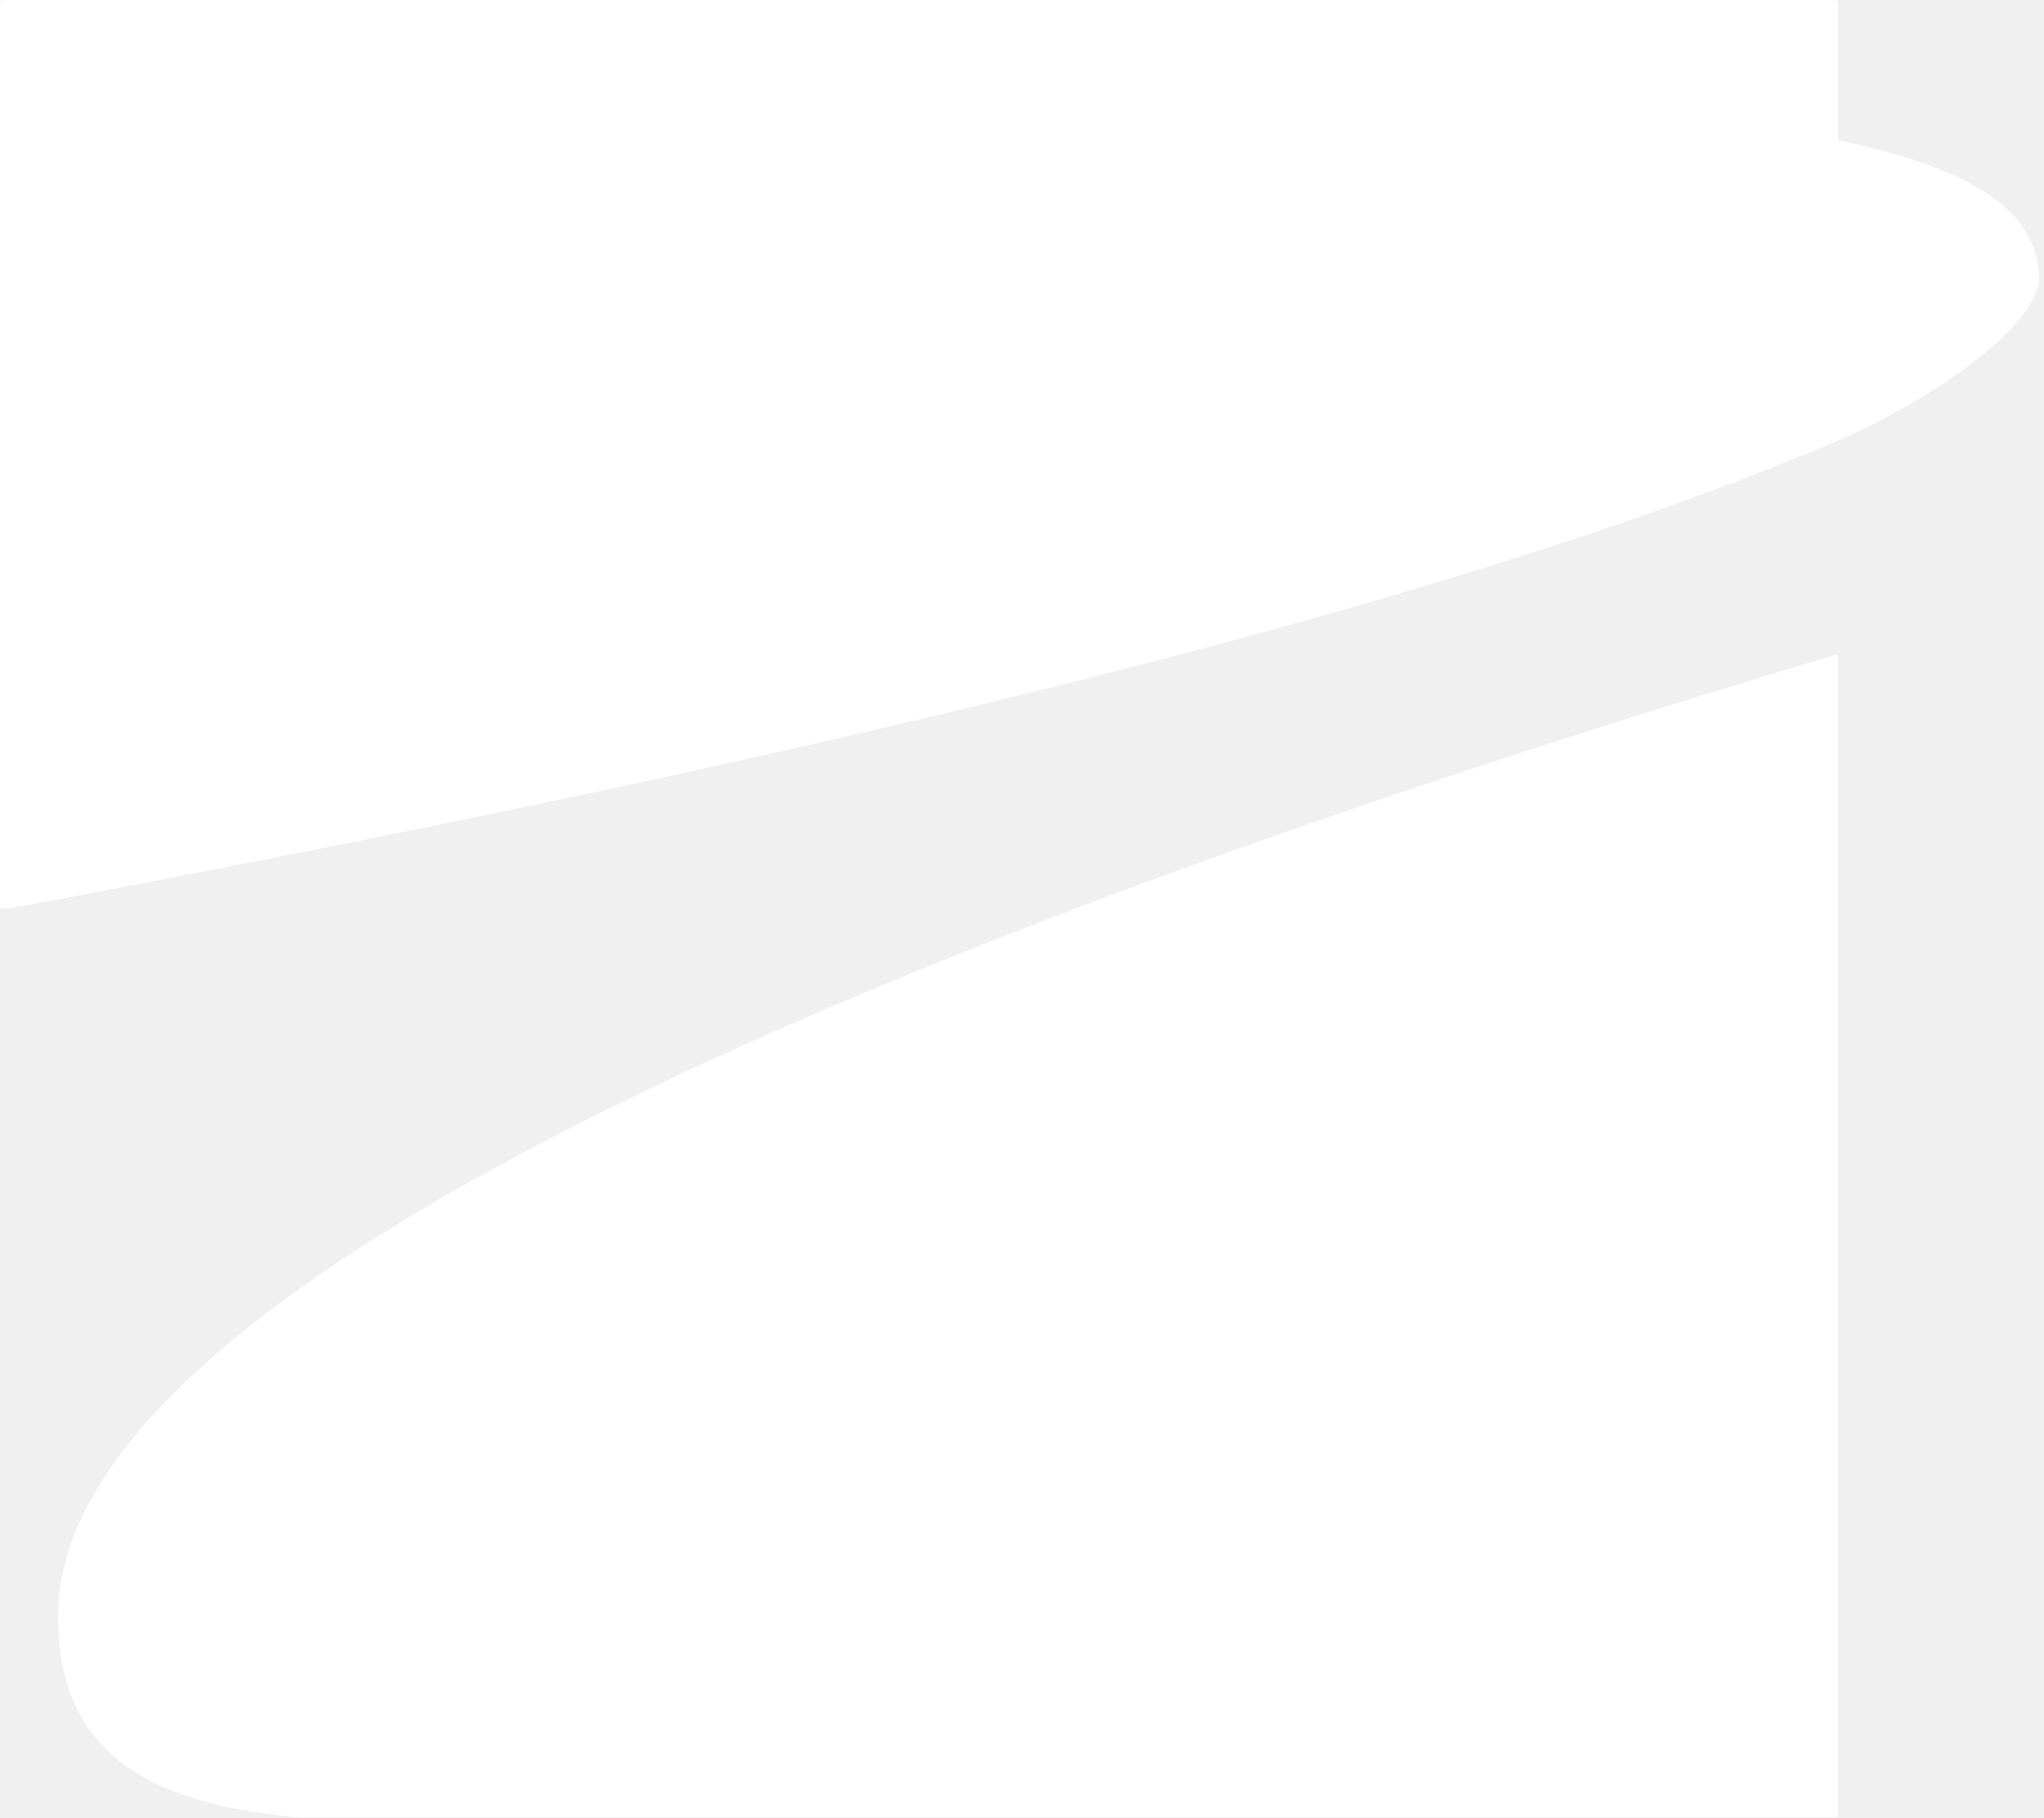
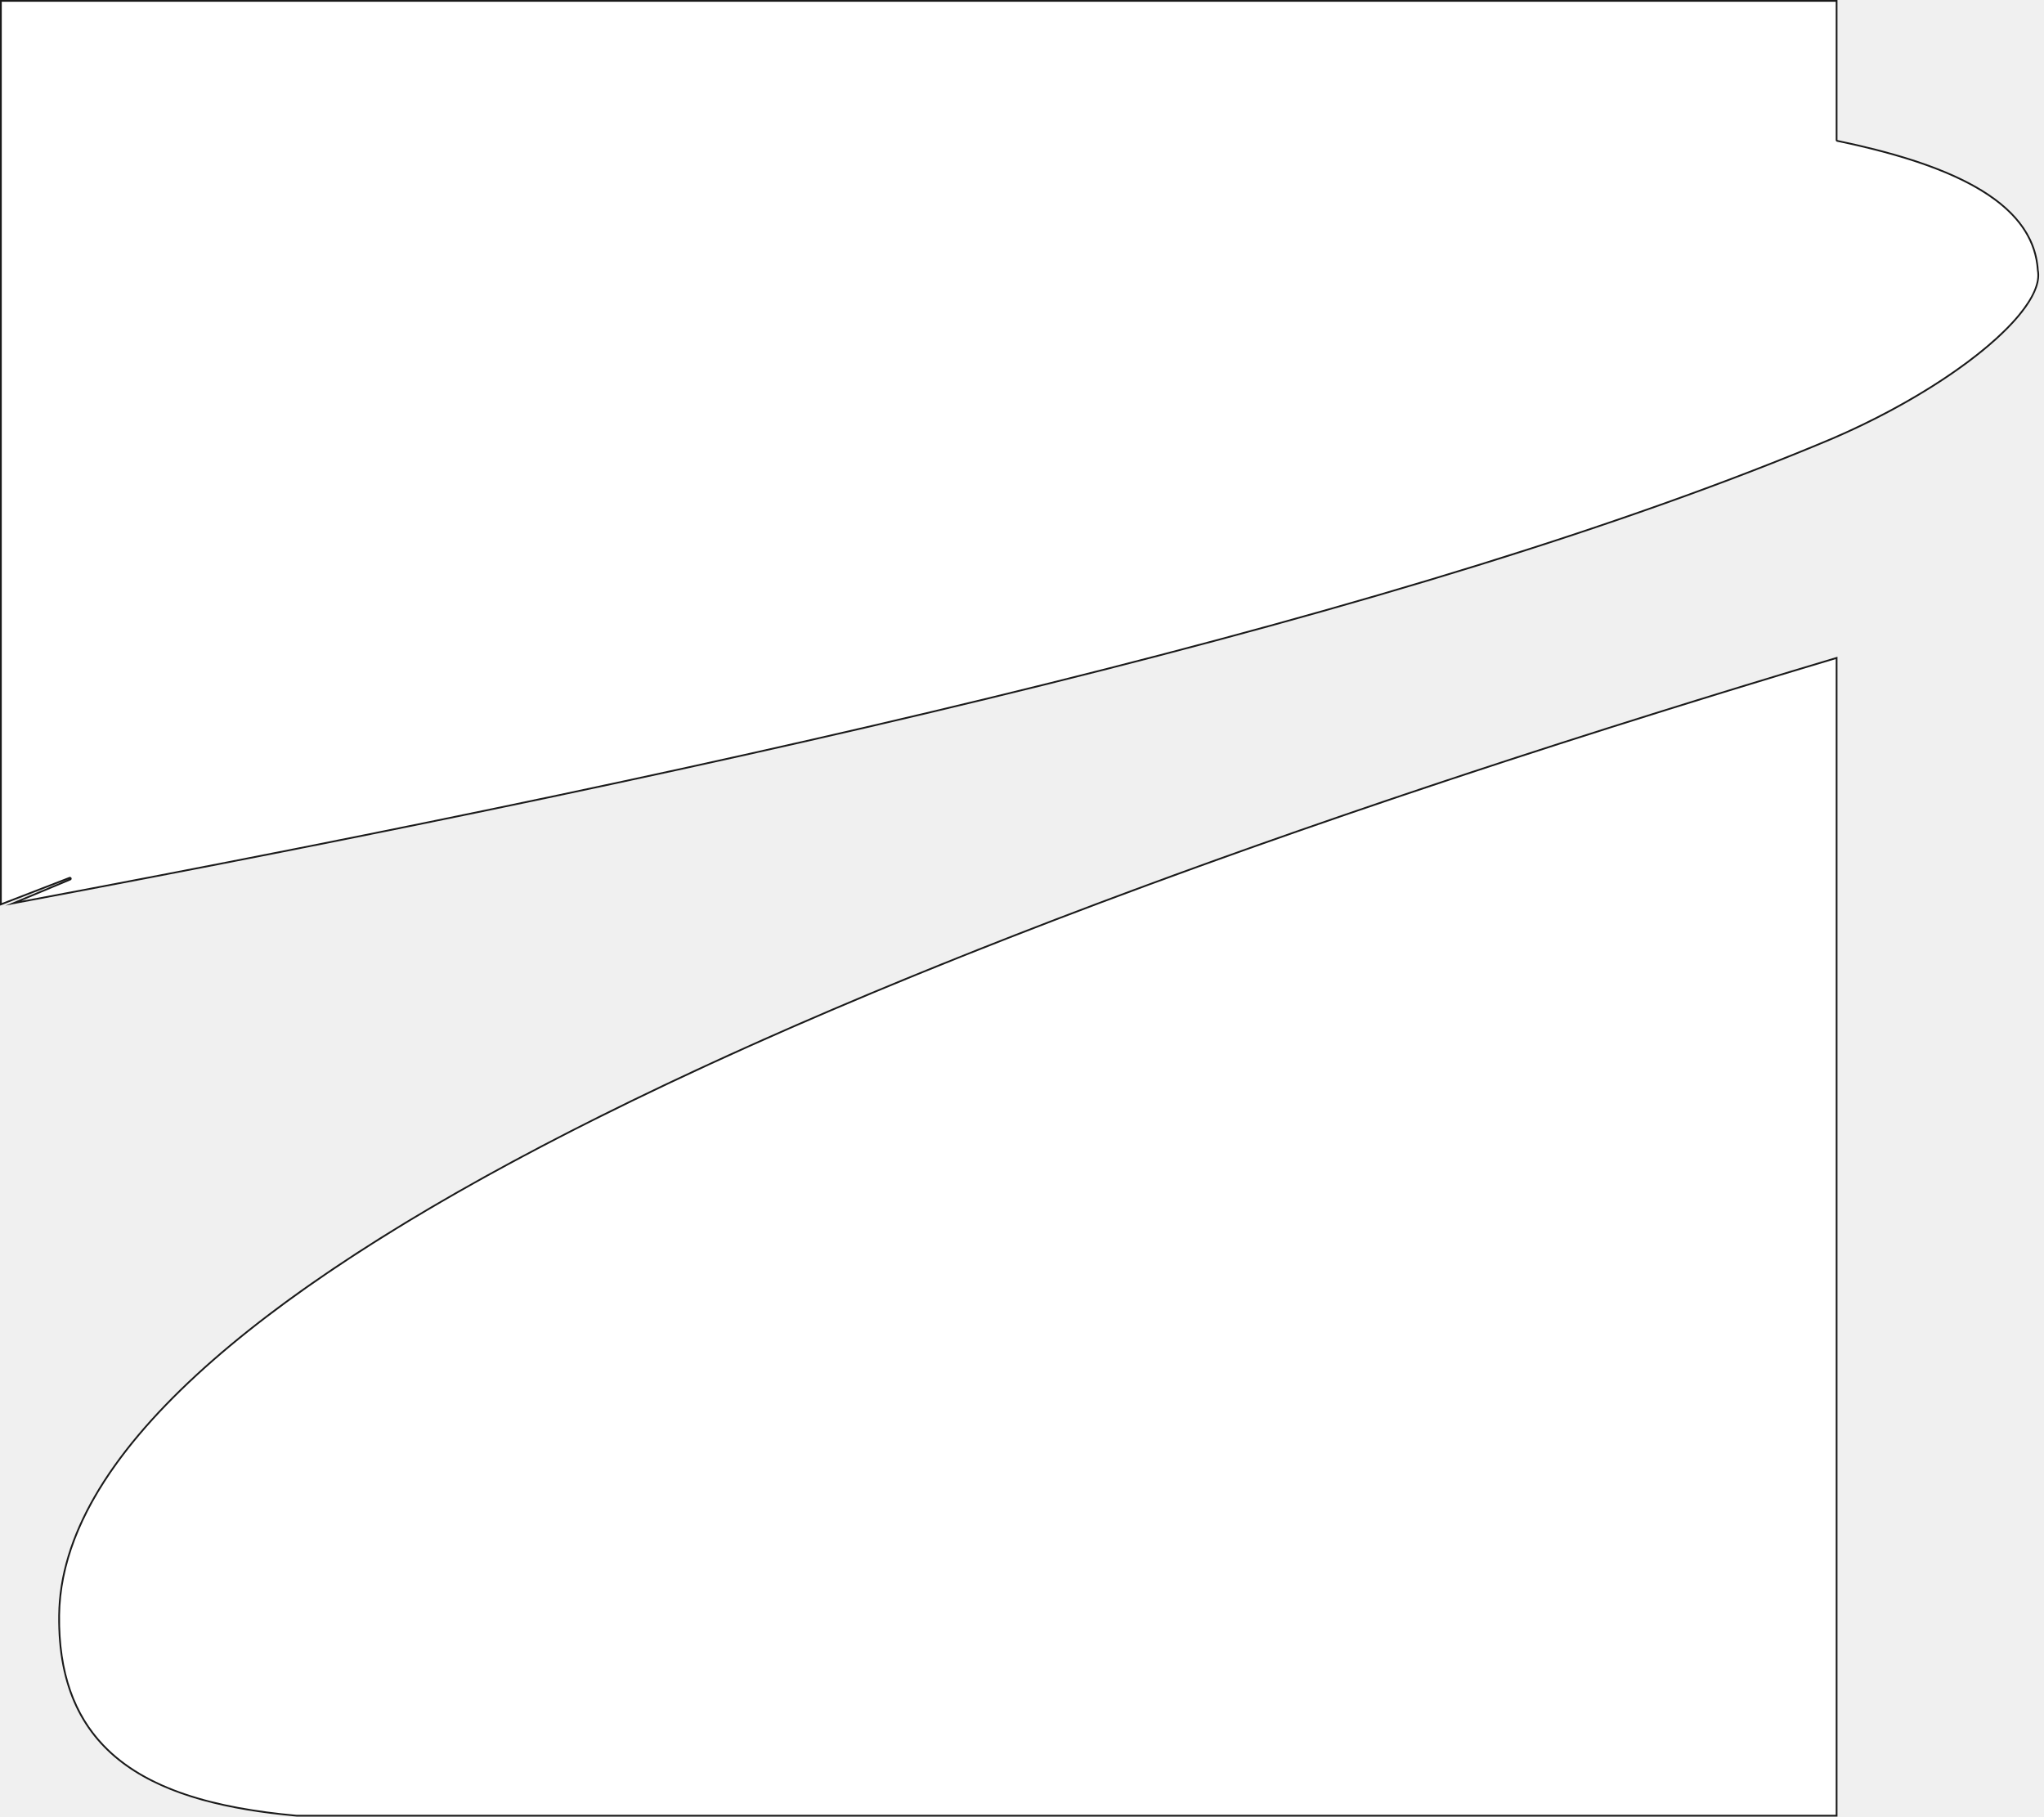
- <svg xmlns="http://www.w3.org/2000/svg" width="100%" height="100%" viewBox="0 0 387 344" version="1.1" xml:space="preserve" style="fill-rule:evenodd;clip-rule:evenodd;stroke-linecap:round;stroke-linejoin:round;stroke-miterlimit:1.5;">
-   <g transform="matrix(1,0,0,1,-599.9565,-423.181)">
-     <g transform="matrix(1,0,0,1,-1.543481,-2.318975)">
+ <svg xmlns="http://www.w3.org/2000/svg" width="100%" height="100%" viewBox="0 0 386 343" version="1.1" xml:space="preserve" style="fill-rule:evenodd;clip-rule:evenodd;stroke-linejoin:round;stroke-miterlimit:2;">
+   <g transform="matrix(1,0,0,1,-600.4565,-423.681)">
+     <g id="Vector-Logo-Only" transform="matrix(1,0,0,1,-1.543481,-2.318975)">
      <g transform="matrix(1.00289,0,0,1,-2.742775,0)">
-         <path d="M616.164,591.902L603,597L603,426L949,426L949,452.436C968.756,456.566 986.027,463.288 986.89,477C988.394,484.887 970.133,499.498 948.003,509C870.162,541.908 744.882,570.595 603.997,597L616.164,591.902Z" style="fill:white;stroke:white;stroke-width:1px;" />
+         <path d="M616.164,591.902L603,597L603,426L949,426L949,452.436C968.756,456.566 986.027,463.288 986.89,477C988.394,484.887 970.133,499.498 948.003,509C870.162,541.908 744.882,570.595 603.997,597L616.164,591.902Z" style="fill:white;" />
+         <path d="M616.164,591.902L603,597L603,426L949,426L949,452.436C968.756,456.566 986.027,463.288 986.89,477C988.394,484.887 970.133,499.498 948.003,509C870.162,541.908 744.882,570.595 603.997,597L616.164,591.902ZM616.036,591.594L616.044,591.591C616.214,591.525 616.404,591.608 616.472,591.778C616.54,591.947 616.46,592.139 616.292,592.209L616.283,592.213L607.022,596.093C746.621,569.853 870.616,541.354 947.873,508.693C963.306,502.067 976.856,492.953 983.08,485.382C985.677,482.223 987.002,479.357 986.564,477.063L986.559,477.021C986.22,471.634 983.291,467.353 978.671,463.886C971.645,458.616 960.732,455.229 948.932,452.762C948.778,452.73 948.668,452.594 948.668,452.436L948.668,426.333L603.332,426.333L603.332,596.514L616.036,591.594Z" style="fill:rgb(26,26,26);" />
      </g>
-       <path d="M949,550L949,769L658,769C632.344,766.671 612.678,758.531 613,731C613.698,671.286 758.255,606.882 949,550Z" style="fill:white;stroke:white;stroke-width:1px;" />
+       <path d="M949,550L949,769L658,769C632.344,766.671 612.678,758.531 613,731C613.698,671.286 758.255,606.882 949,550Z" style="fill:white;" />
+       <path d="M949,550L949,769L658,769C632.344,766.671 612.678,758.531 613,731C613.698,671.286 758.255,606.882 949,550ZM948.667,550.447C834.438,584.53 736.815,621.307 676.814,658.157C652.821,672.893 634.849,687.634 624.253,702.223C617.222,711.904 613.444,721.512 613.333,731.004C613.206,741.91 616.234,749.748 621.554,755.37C629.56,763.83 642.72,767.277 658.015,768.667L948.667,768.667L948.667,550.447Z" style="fill:rgb(26,26,26);" />
    </g>
  </g>
</svg>
